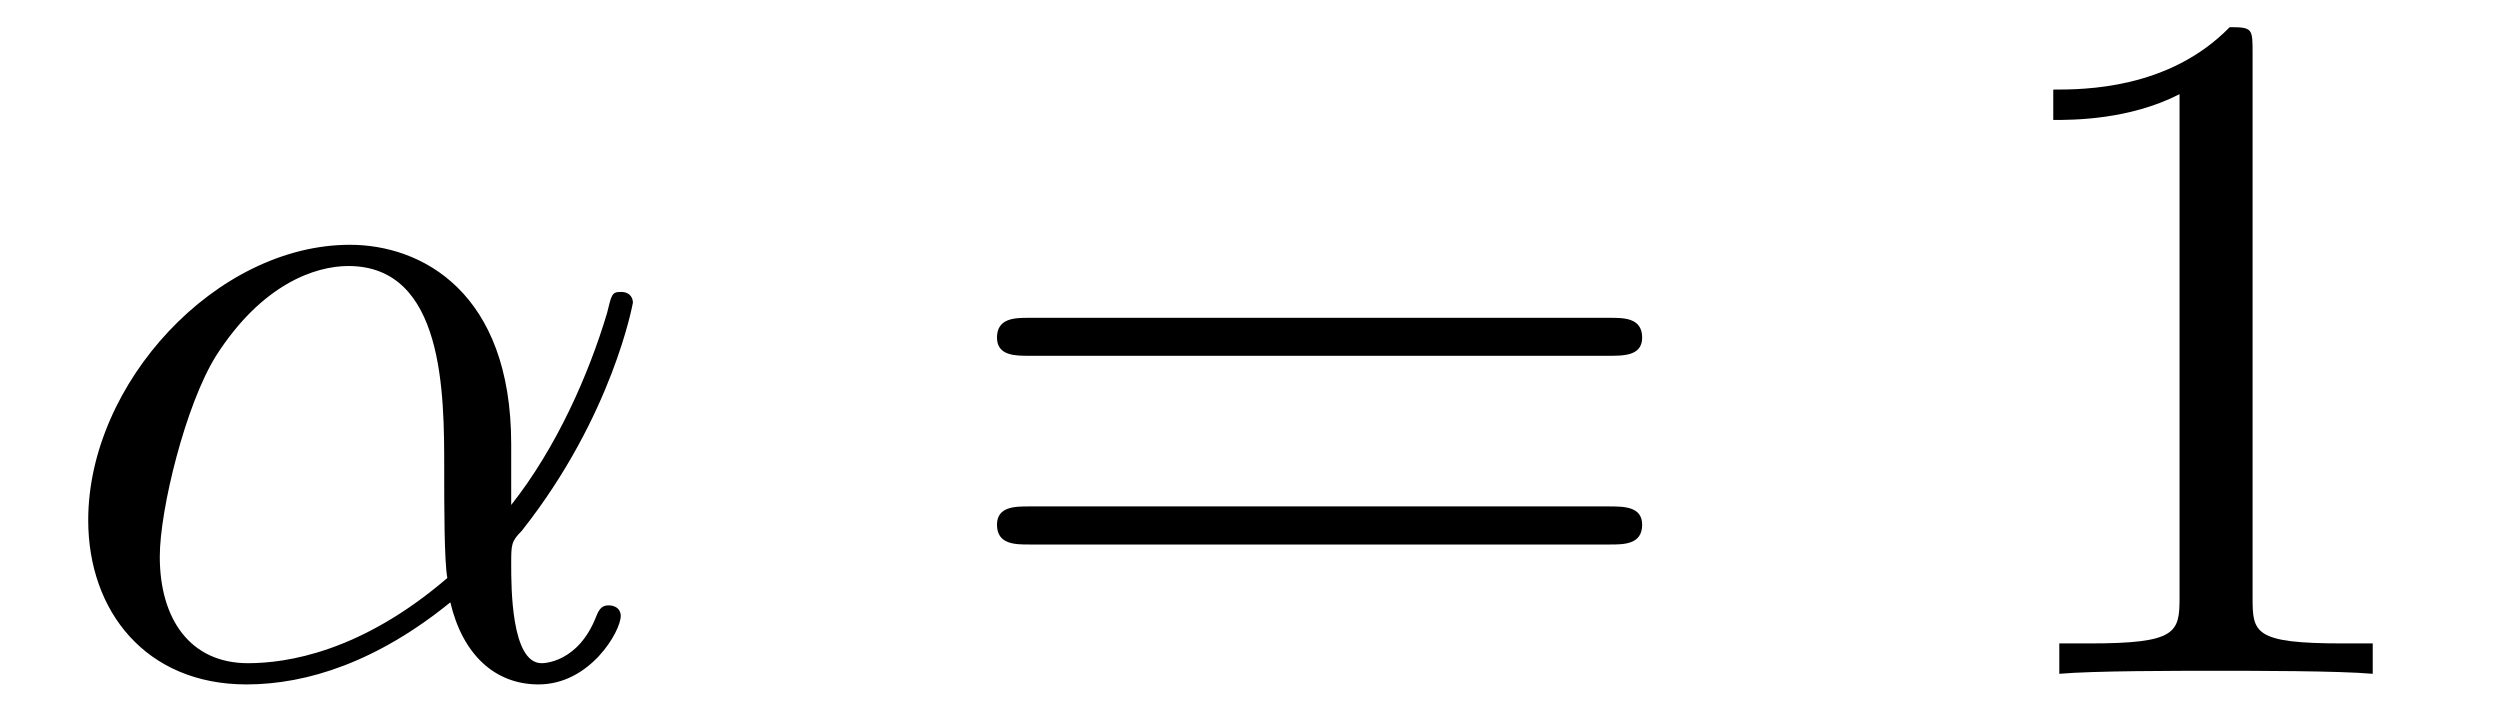
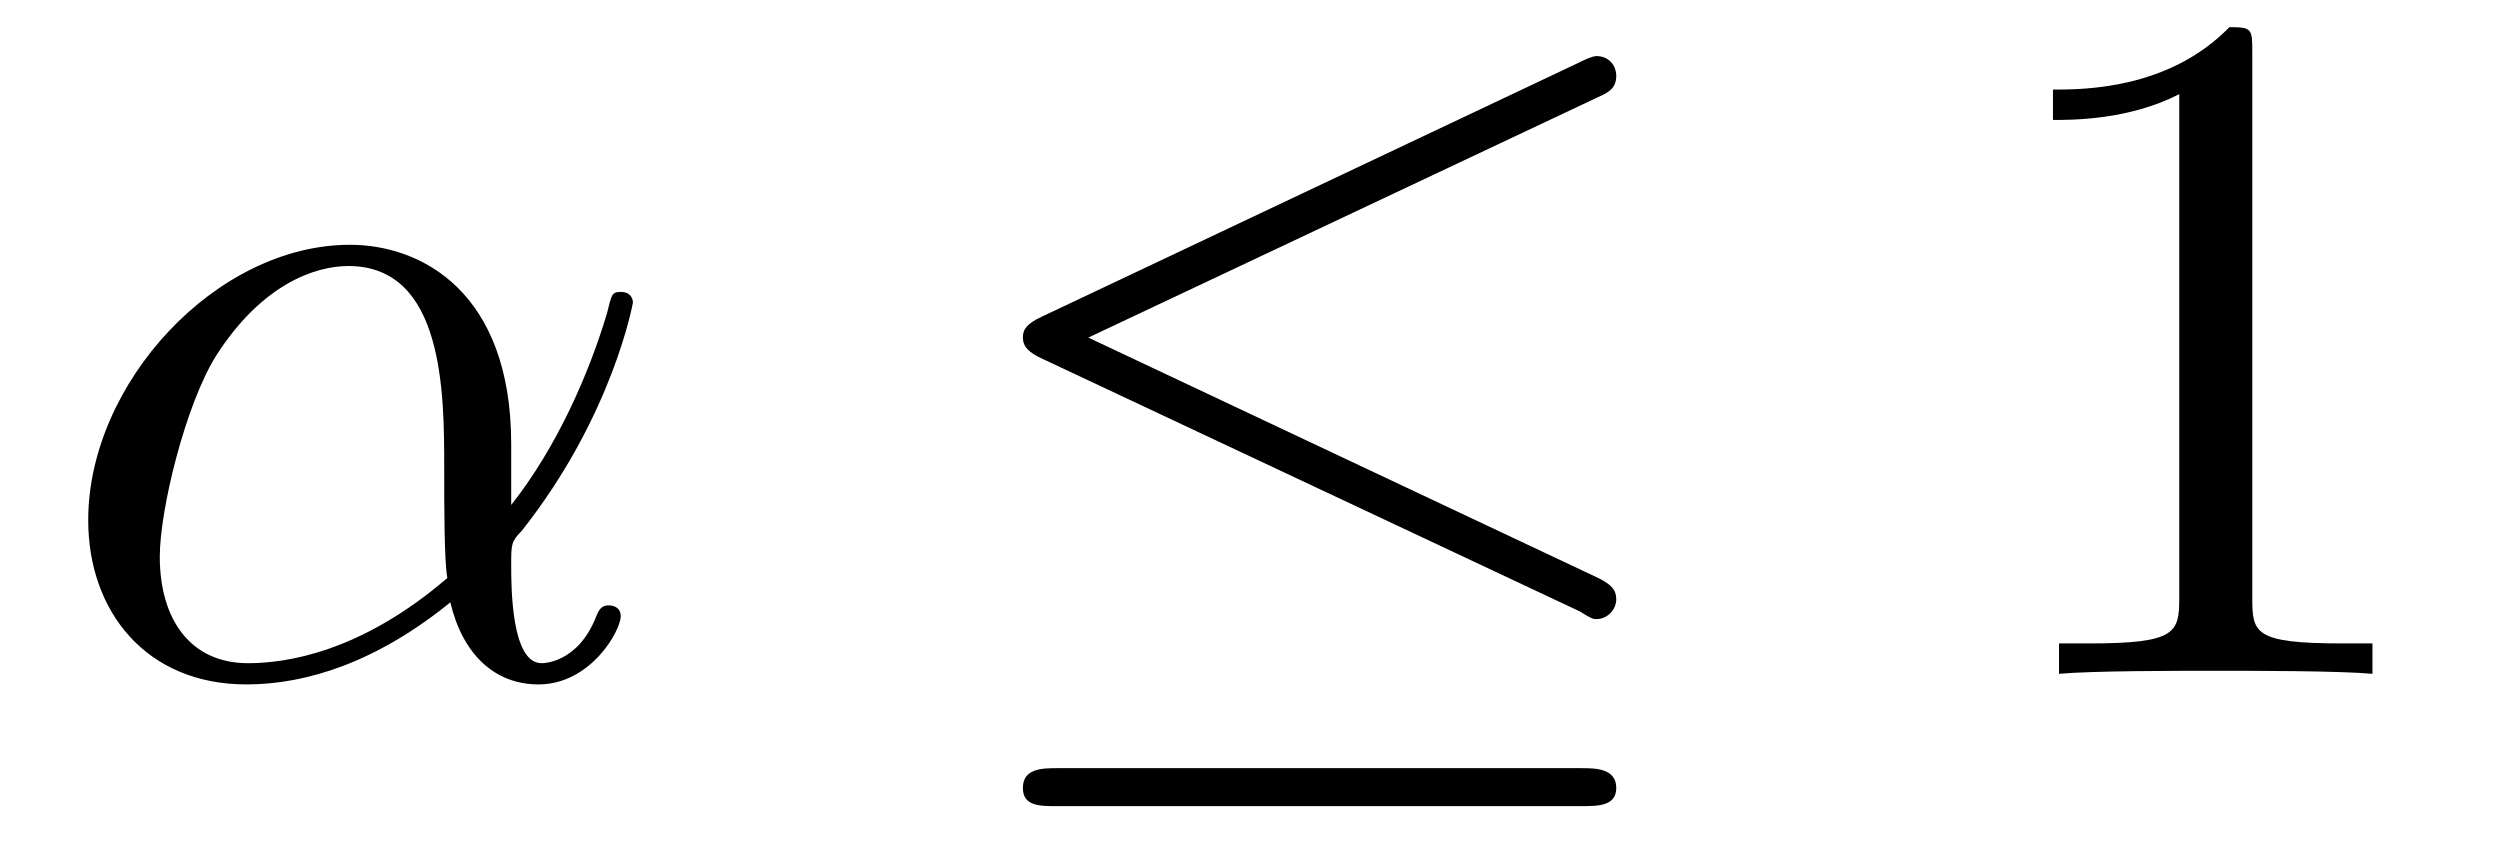
- <svg xmlns="http://www.w3.org/2000/svg" xmlns:xlink="http://www.w3.org/1999/xlink" viewBox="0 0 25.675 7.42">
+ <svg xmlns="http://www.w3.org/2000/svg" xmlns:xlink="http://www.w3.org/1999/xlink" viewBox="0 0 25.675 8.775">
  <defs>
    <g>
      <g id="glyph-0-0">
        <path d="M 4.75 -2.359 C 4.75 -3.922 3.828 -4.406 3.094 -4.406 C 1.719 -4.406 0.406 -2.984 0.406 -1.578 C 0.406 -0.641 1 0.109 2.031 0.109 C 2.656 0.109 3.375 -0.125 4.125 -0.734 C 4.25 -0.203 4.578 0.109 5.031 0.109 C 5.562 0.109 5.875 -0.438 5.875 -0.594 C 5.875 -0.672 5.812 -0.703 5.75 -0.703 C 5.688 -0.703 5.656 -0.672 5.625 -0.594 C 5.438 -0.109 5.078 -0.109 5.062 -0.109 C 4.75 -0.109 4.75 -0.891 4.75 -1.125 C 4.75 -1.328 4.75 -1.359 4.859 -1.469 C 5.797 -2.656 6 -3.812 6 -3.812 C 6 -3.844 5.984 -3.922 5.875 -3.922 C 5.781 -3.922 5.781 -3.891 5.734 -3.703 C 5.547 -3.078 5.219 -2.328 4.75 -1.734 Z M 4.094 -0.984 C 3.203 -0.219 2.438 -0.109 2.047 -0.109 C 1.453 -0.109 1.141 -0.562 1.141 -1.203 C 1.141 -1.688 1.406 -2.766 1.719 -3.266 C 2.188 -4 2.734 -4.188 3.078 -4.188 C 4.062 -4.188 4.062 -2.875 4.062 -2.109 C 4.062 -1.734 4.062 -1.156 4.094 -0.984 Z M 4.094 -0.984 " />
      </g>
      <g id="glyph-1-0">
-         <path d="M 6.844 -3.266 C 7 -3.266 7.188 -3.266 7.188 -3.453 C 7.188 -3.656 7 -3.656 6.859 -3.656 L 0.891 -3.656 C 0.75 -3.656 0.562 -3.656 0.562 -3.453 C 0.562 -3.266 0.75 -3.266 0.891 -3.266 Z M 6.859 -1.328 C 7 -1.328 7.188 -1.328 7.188 -1.531 C 7.188 -1.719 7 -1.719 6.844 -1.719 L 0.891 -1.719 C 0.75 -1.719 0.562 -1.719 0.562 -1.531 C 0.562 -1.328 0.75 -1.328 0.891 -1.328 Z M 6.859 -1.328 " />
+         <path d="M 6.734 -5.922 C 6.844 -5.969 6.922 -6.016 6.922 -6.141 C 6.922 -6.25 6.844 -6.344 6.719 -6.344 C 6.672 -6.344 6.578 -6.297 6.547 -6.281 L 1.031 -3.672 C 0.859 -3.594 0.828 -3.531 0.828 -3.453 C 0.828 -3.359 0.891 -3.297 1.031 -3.234 L 6.547 -0.641 C 6.672 -0.562 6.688 -0.562 6.719 -0.562 C 6.828 -0.562 6.922 -0.656 6.922 -0.766 C 6.922 -0.859 6.875 -0.922 6.703 -1 L 1.5 -3.453 Z M 6.562 1.359 C 6.734 1.359 6.922 1.359 6.922 1.172 C 6.922 0.969 6.703 0.969 6.562 0.969 L 1.188 0.969 C 1.031 0.969 0.828 0.969 0.828 1.172 C 0.828 1.359 1 1.359 1.172 1.359 Z M 6.562 1.359 " />
      </g>
-       <g id="glyph-1-1">
+       <g id="glyph-2-0">
        <path d="M 2.938 -6.375 C 2.938 -6.625 2.938 -6.641 2.703 -6.641 C 2.078 -6 1.203 -6 0.891 -6 L 0.891 -5.688 C 1.094 -5.688 1.672 -5.688 2.188 -5.953 L 2.188 -0.781 C 2.188 -0.422 2.156 -0.312 1.266 -0.312 L 0.953 -0.312 L 0.953 0 C 1.297 -0.031 2.156 -0.031 2.562 -0.031 C 2.953 -0.031 3.828 -0.031 4.172 0 L 4.172 -0.312 L 3.859 -0.312 C 2.953 -0.312 2.938 -0.422 2.938 -0.781 Z M 2.938 -6.375 " />
      </g>
    </g>
    <clipPath id="clip-0">
-       <path clip-rule="nonzero" d="M 0 2 L 7 2 L 7 7.422 L 0 7.422 Z M 0 2 " />
+       <path clip-rule="nonzero" d="M 10 0 L 17 0 L 17 8.773 L 10 8.773 Z M 10 0 " />
    </clipPath>
  </defs>
+   <g fill="rgb(0%, 0%, 0%)" fill-opacity="1">
+     <use xlink:href="#glyph-0-0" x="0.5" y="6.92" />
+   </g>
  <g clip-path="url(#clip-0)">
    <g fill="rgb(0%, 0%, 0%)" fill-opacity="1">
-       <use xlink:href="#glyph-0-0" x="0.5" y="6.92" />
+       <use xlink:href="#glyph-1-0" x="9.677" y="6.92" />
    </g>
  </g>
  <g fill="rgb(0%, 0%, 0%)" fill-opacity="1">
-     <use xlink:href="#glyph-1-0" x="9.677" y="6.92" />
-   </g>
-   <g fill="rgb(0%, 0%, 0%)" fill-opacity="1">
-     <use xlink:href="#glyph-1-1" x="20.196" y="6.92" />
+     <use xlink:href="#glyph-2-0" x="20.193" y="6.92" />
  </g>
</svg>
